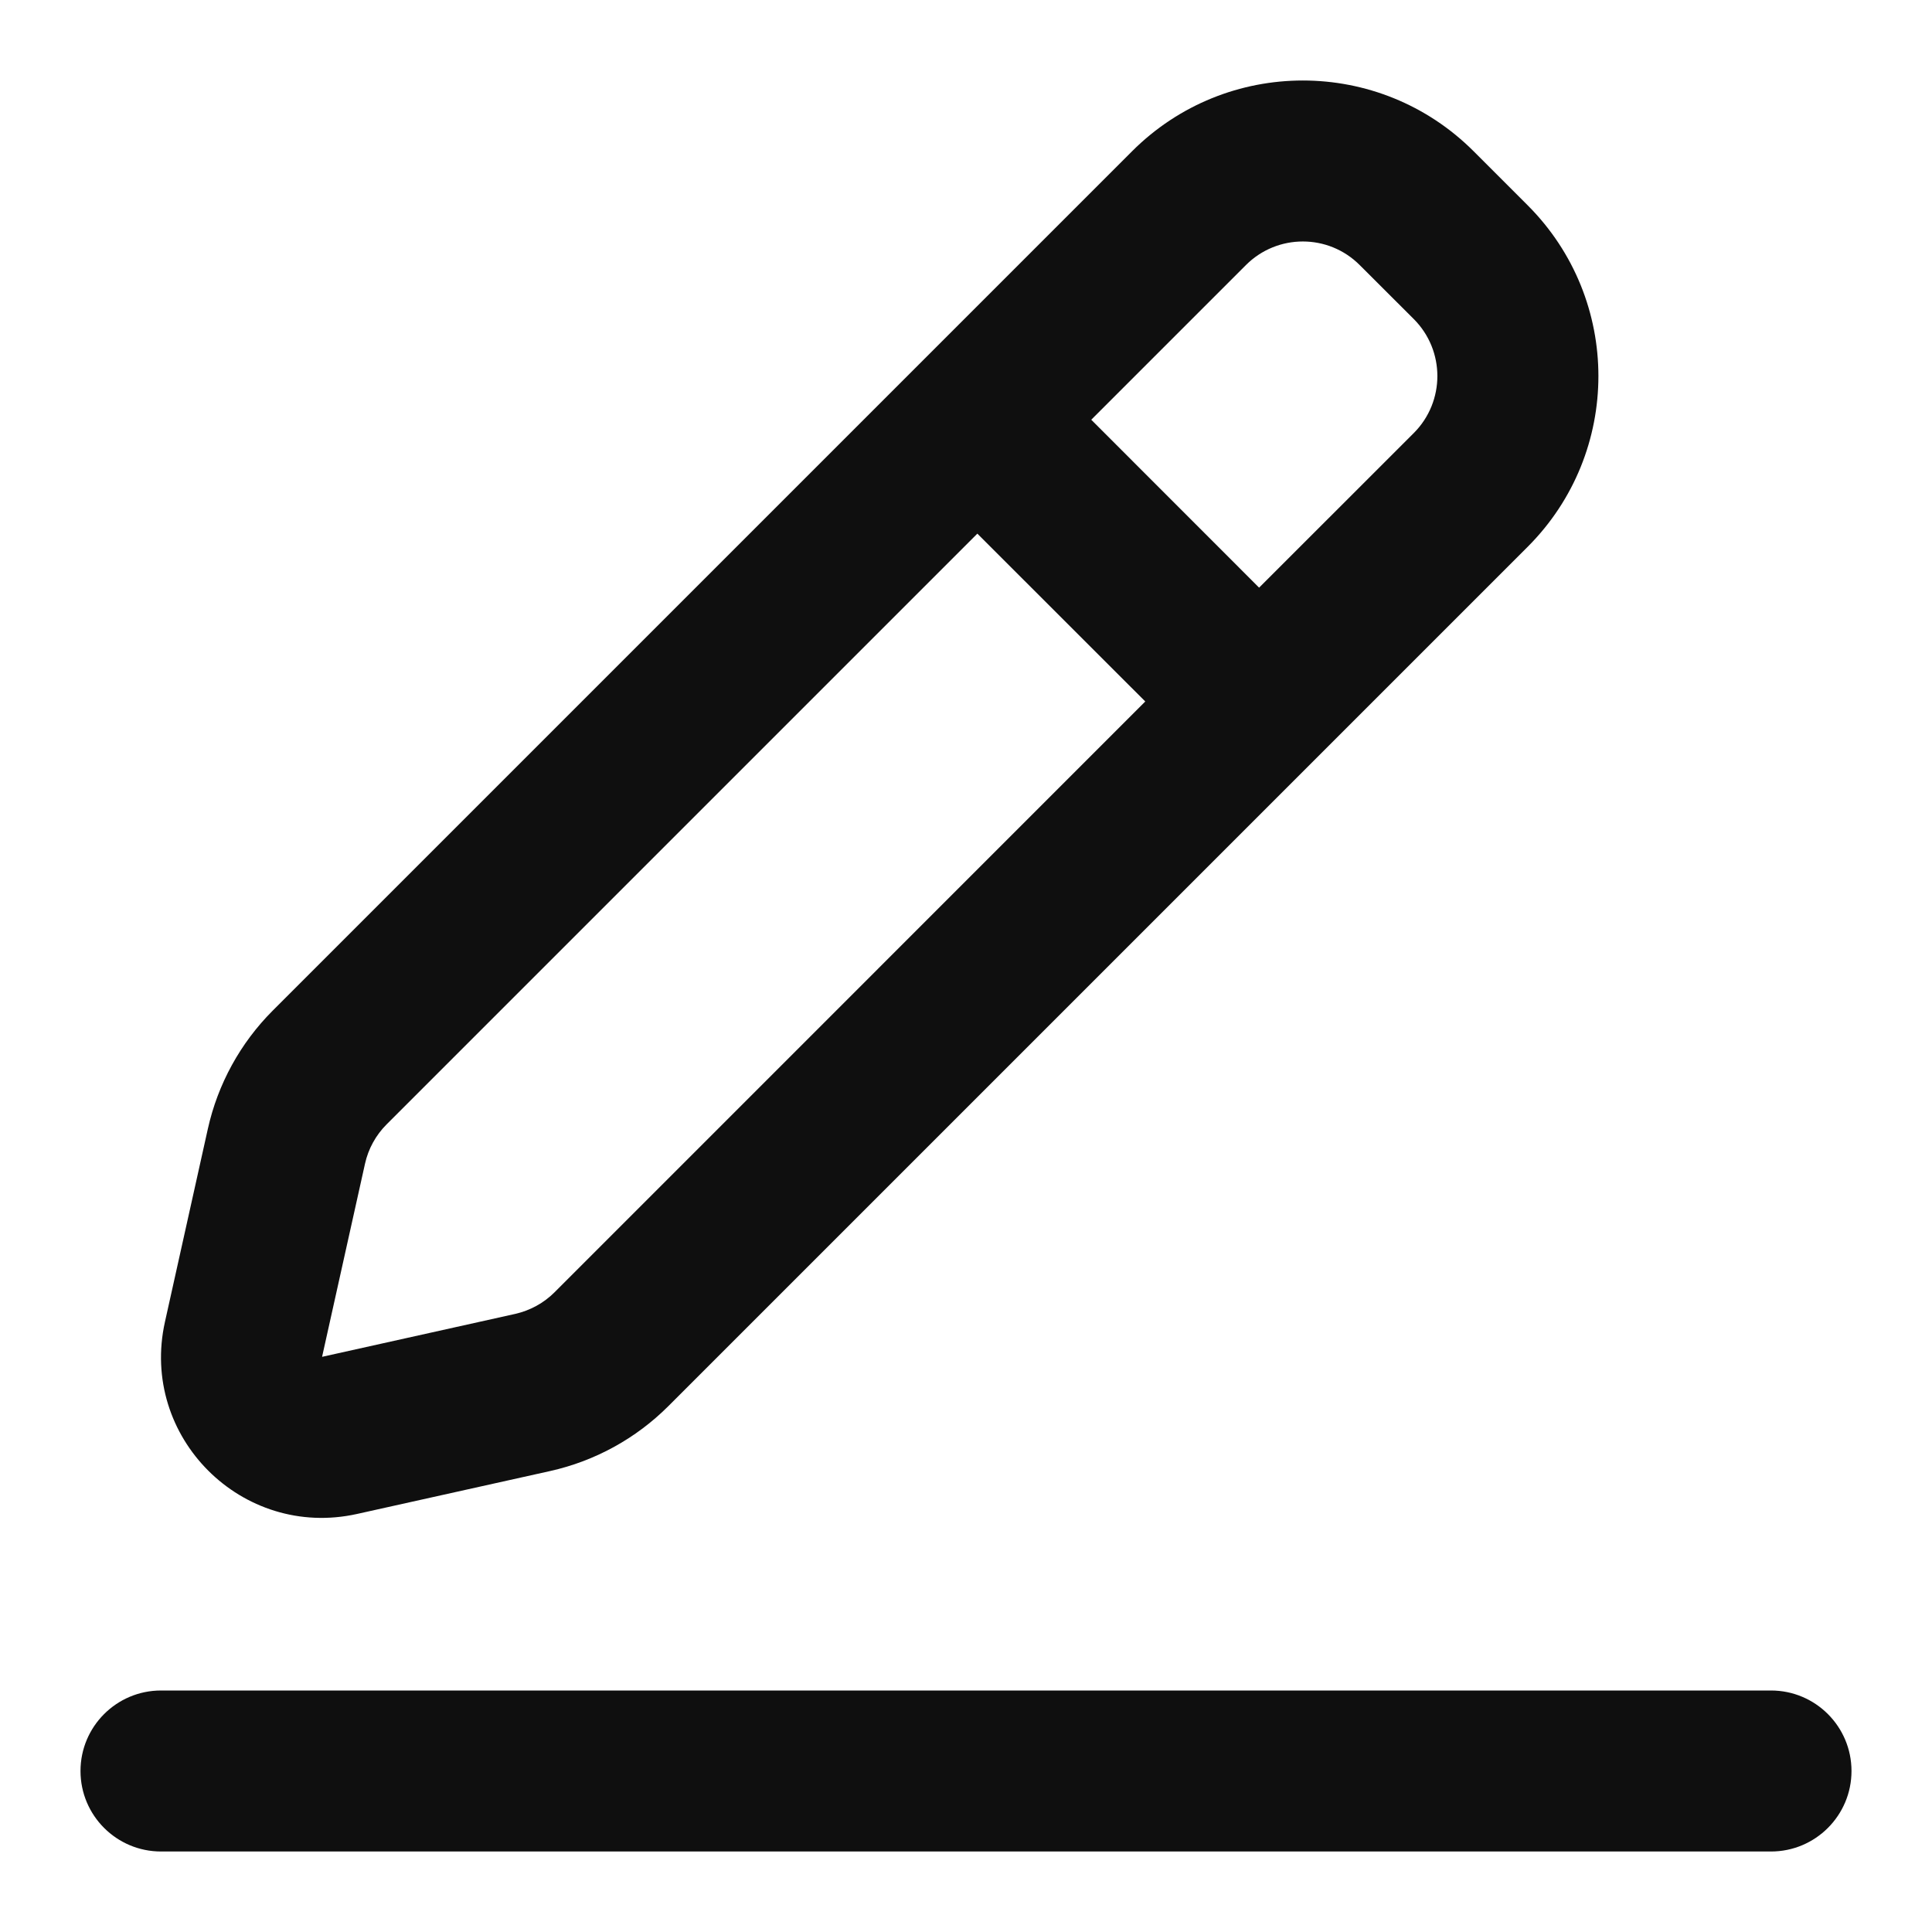
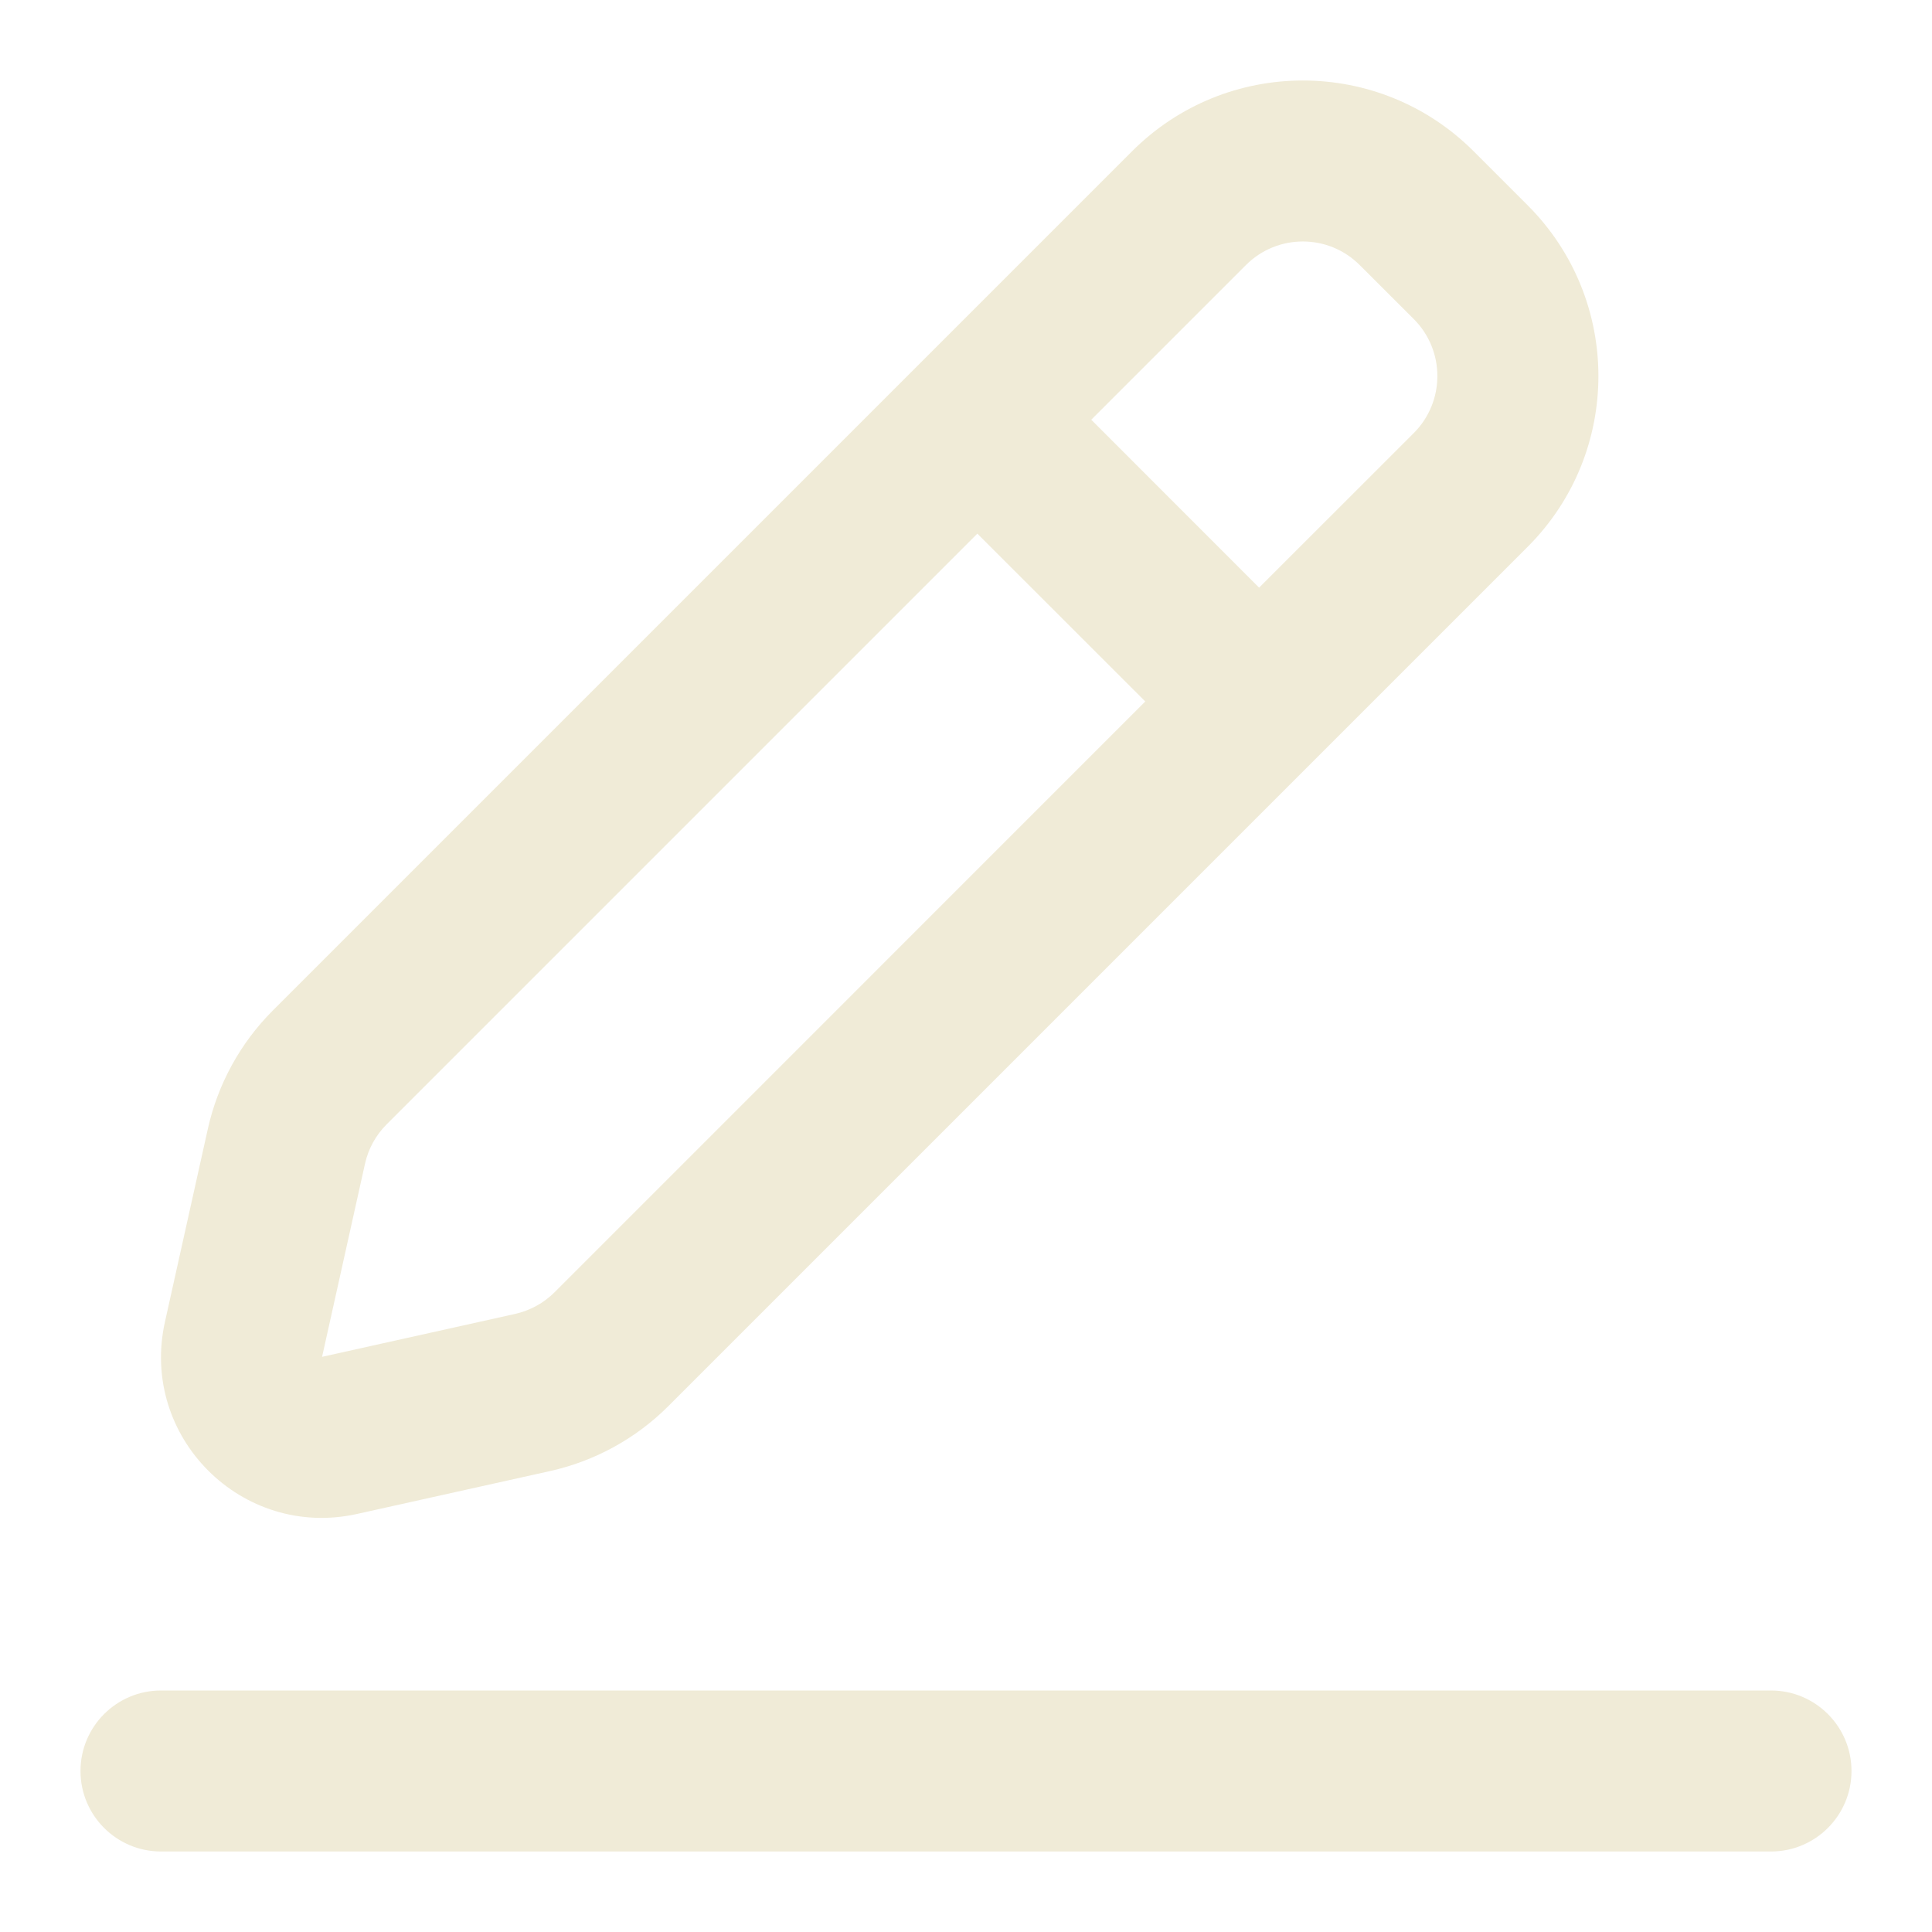
<svg xmlns="http://www.w3.org/2000/svg" width="800px" height="800px" viewBox="0 0 24 24" fill="none">
-   <path d="M1 22C1 21.448 1.448 21 2 21H22C22.552 21 23 21.448 23 22C23 22.552 22.552 23 22 23H2C1.448 23 1 22.552 1 22Z" fill="#0F0F0F" />
-   <path fill-rule="evenodd" clip-rule="evenodd" d="M18.306 1.879C17.134 0.707 15.235 0.707 14.063 1.879L3.389 12.553C2.986 12.956 2.706 13.466 2.582 14.023L2.049 16.421C1.731 17.85 3.006 19.124 4.435 18.807L6.833 18.274C7.39 18.15 7.9 17.87 8.303 17.467L18.977 6.793C20.149 5.621 20.149 3.722 18.977 2.55L18.306 1.879ZM15.477 3.293C15.868 2.902 16.501 2.902 16.891 3.293L17.563 3.964C17.953 4.355 17.953 4.988 17.563 5.379L15.641 7.3L13.556 5.214L15.477 3.293ZM12.141 6.629L4.803 13.967C4.669 14.101 4.575 14.271 4.534 14.457L4.001 16.855L6.399 16.322C6.585 16.28 6.755 16.187 6.889 16.053L14.227 8.714L12.141 6.629Z" fill="#0F0F0F" />
+   <path d="M1 22C1 21.448 1.448 21 2 21H22C22.552 21 23 21.448 23 22C23 22.552 22.552 23 22 23H2C1.448 23 1 22.552 1 22Z" fill="#f0ebd7" />
+   <path fill-rule="evenodd" clip-rule="evenodd" d="M18.306 1.879C17.134 0.707 15.235 0.707 14.063 1.879L3.389 12.553C2.986 12.956 2.706 13.466 2.582 14.023L2.049 16.421C1.731 17.85 3.006 19.124 4.435 18.807L6.833 18.274C7.39 18.15 7.9 17.87 8.303 17.467L18.977 6.793C20.149 5.621 20.149 3.722 18.977 2.55L18.306 1.879ZM15.477 3.293C15.868 2.902 16.501 2.902 16.891 3.293L17.563 3.964C17.953 4.355 17.953 4.988 17.563 5.379L15.641 7.3L13.556 5.214L15.477 3.293ZM12.141 6.629L4.803 13.967C4.669 14.101 4.575 14.271 4.534 14.457L4.001 16.855L6.399 16.322C6.585 16.28 6.755 16.187 6.889 16.053L14.227 8.714L12.141 6.629Z" fill="#f0ebd7" />
</svg>
